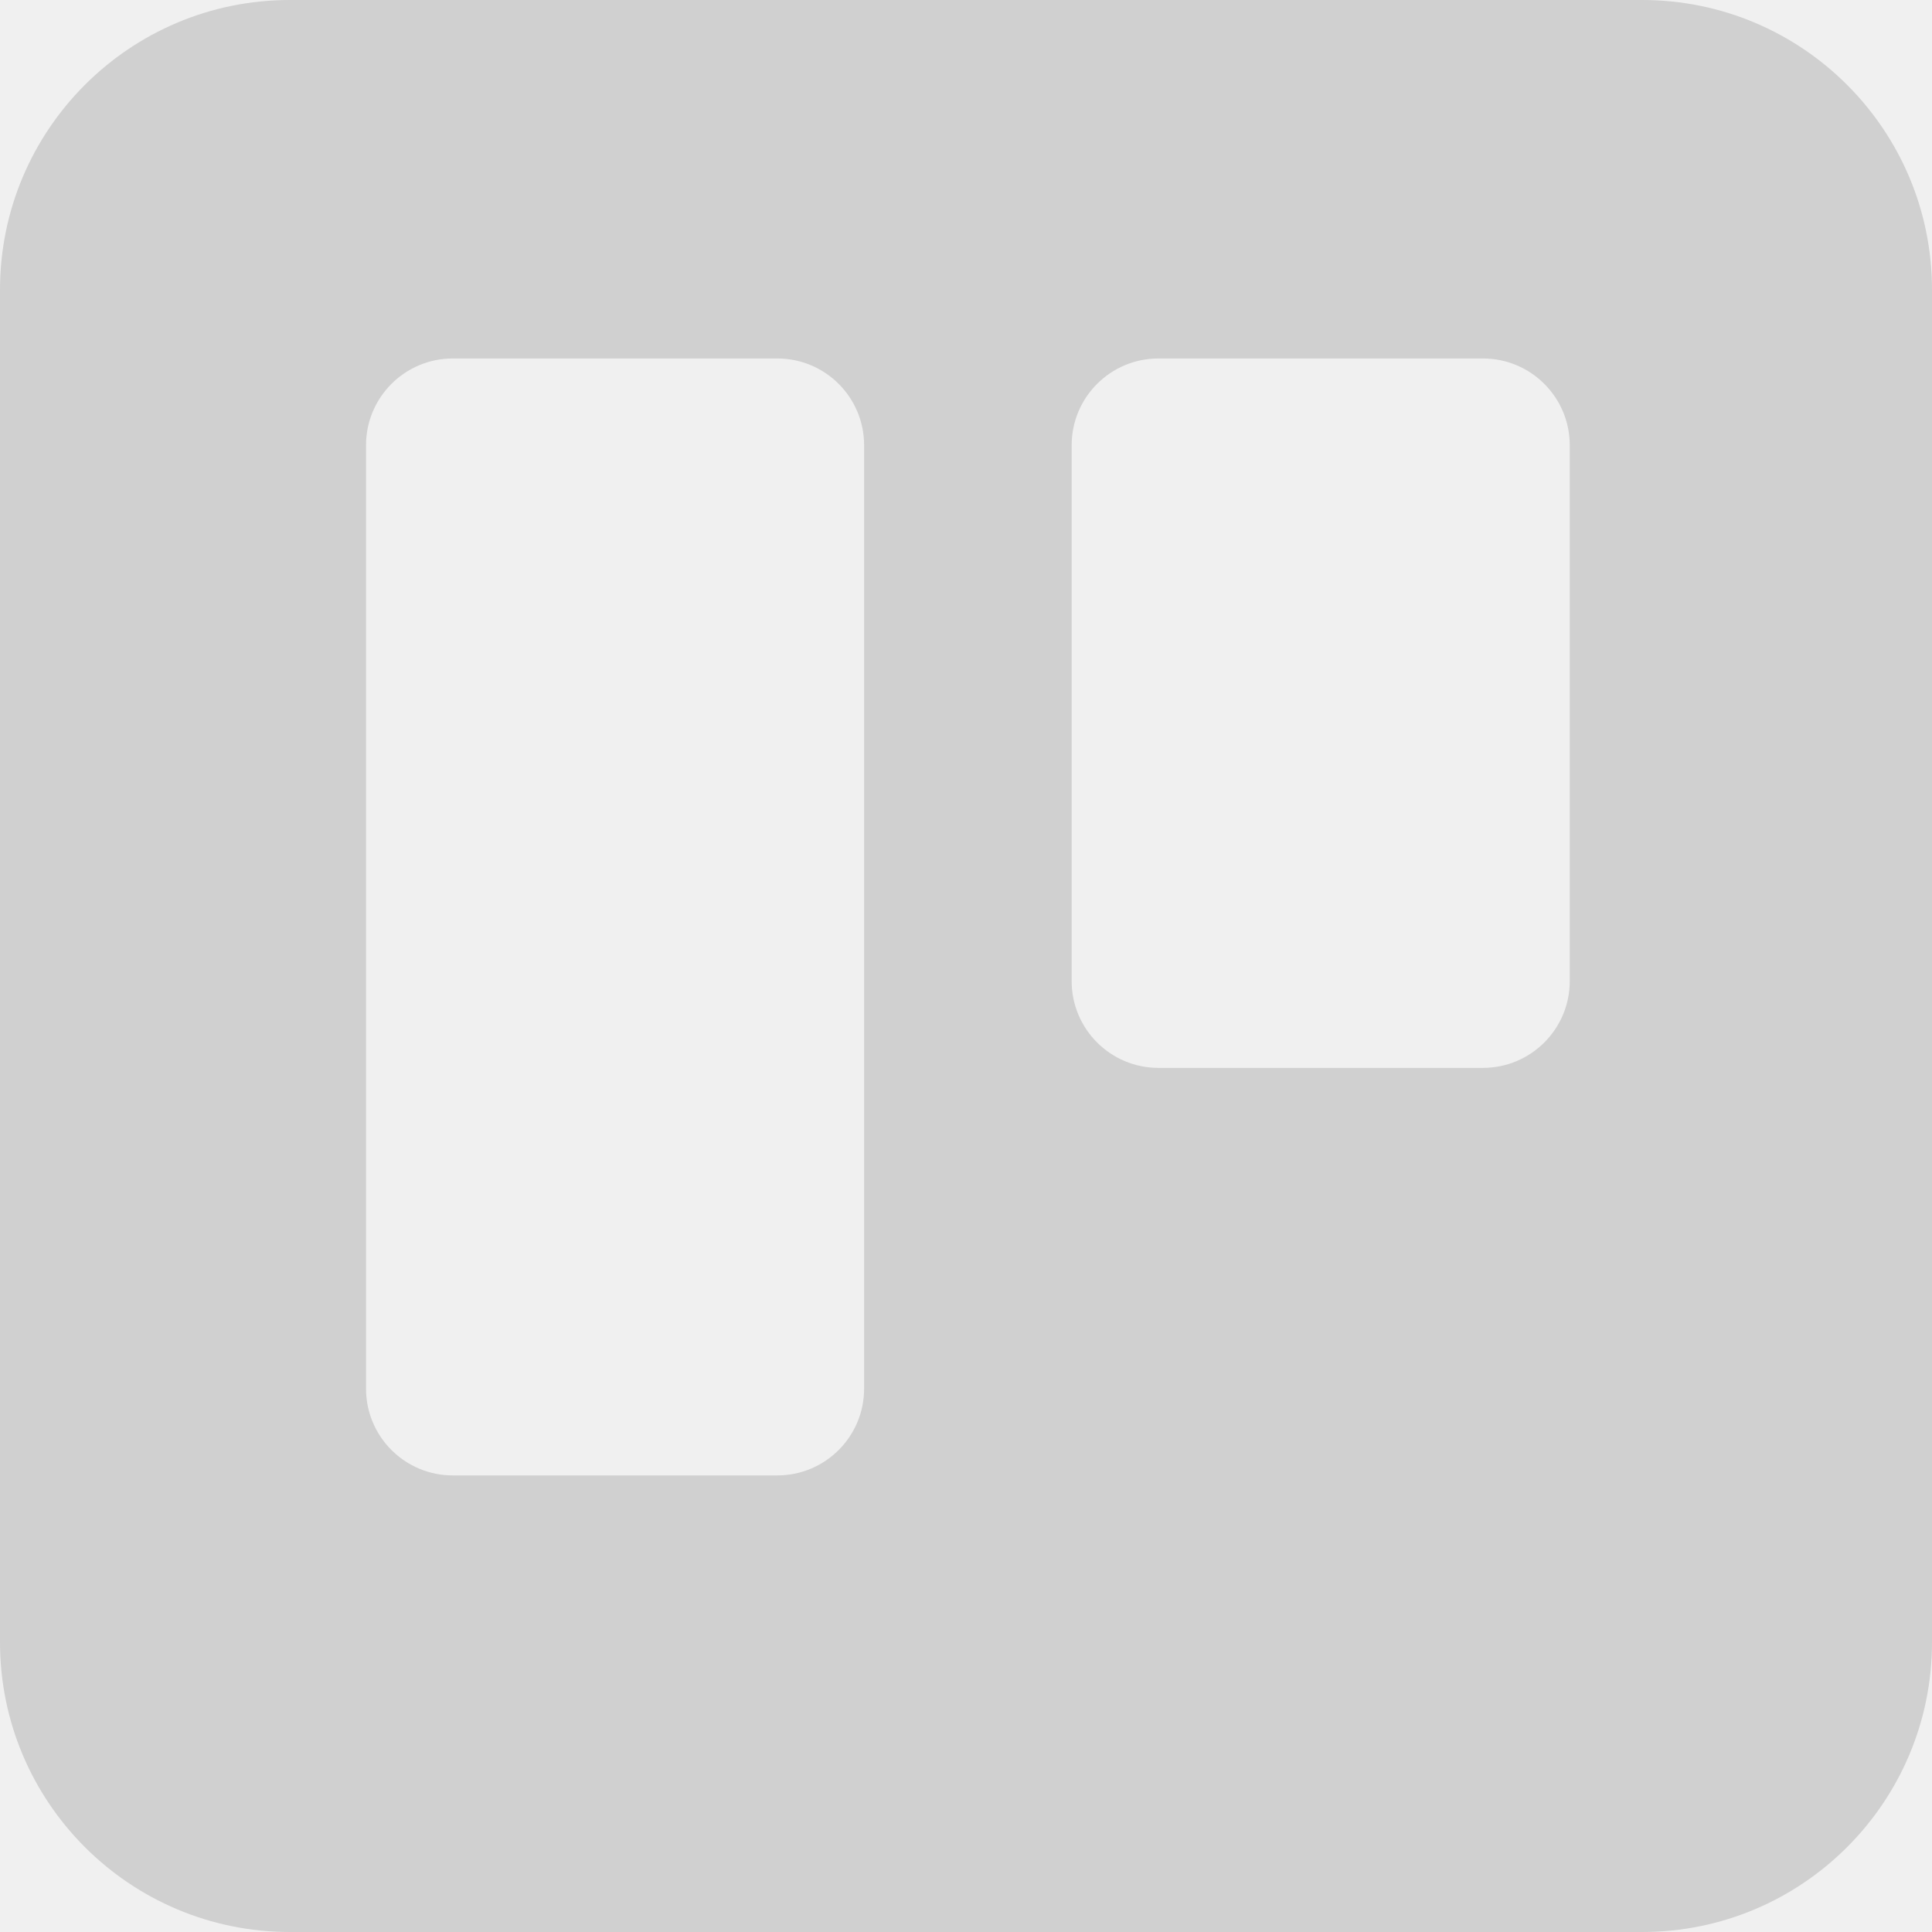
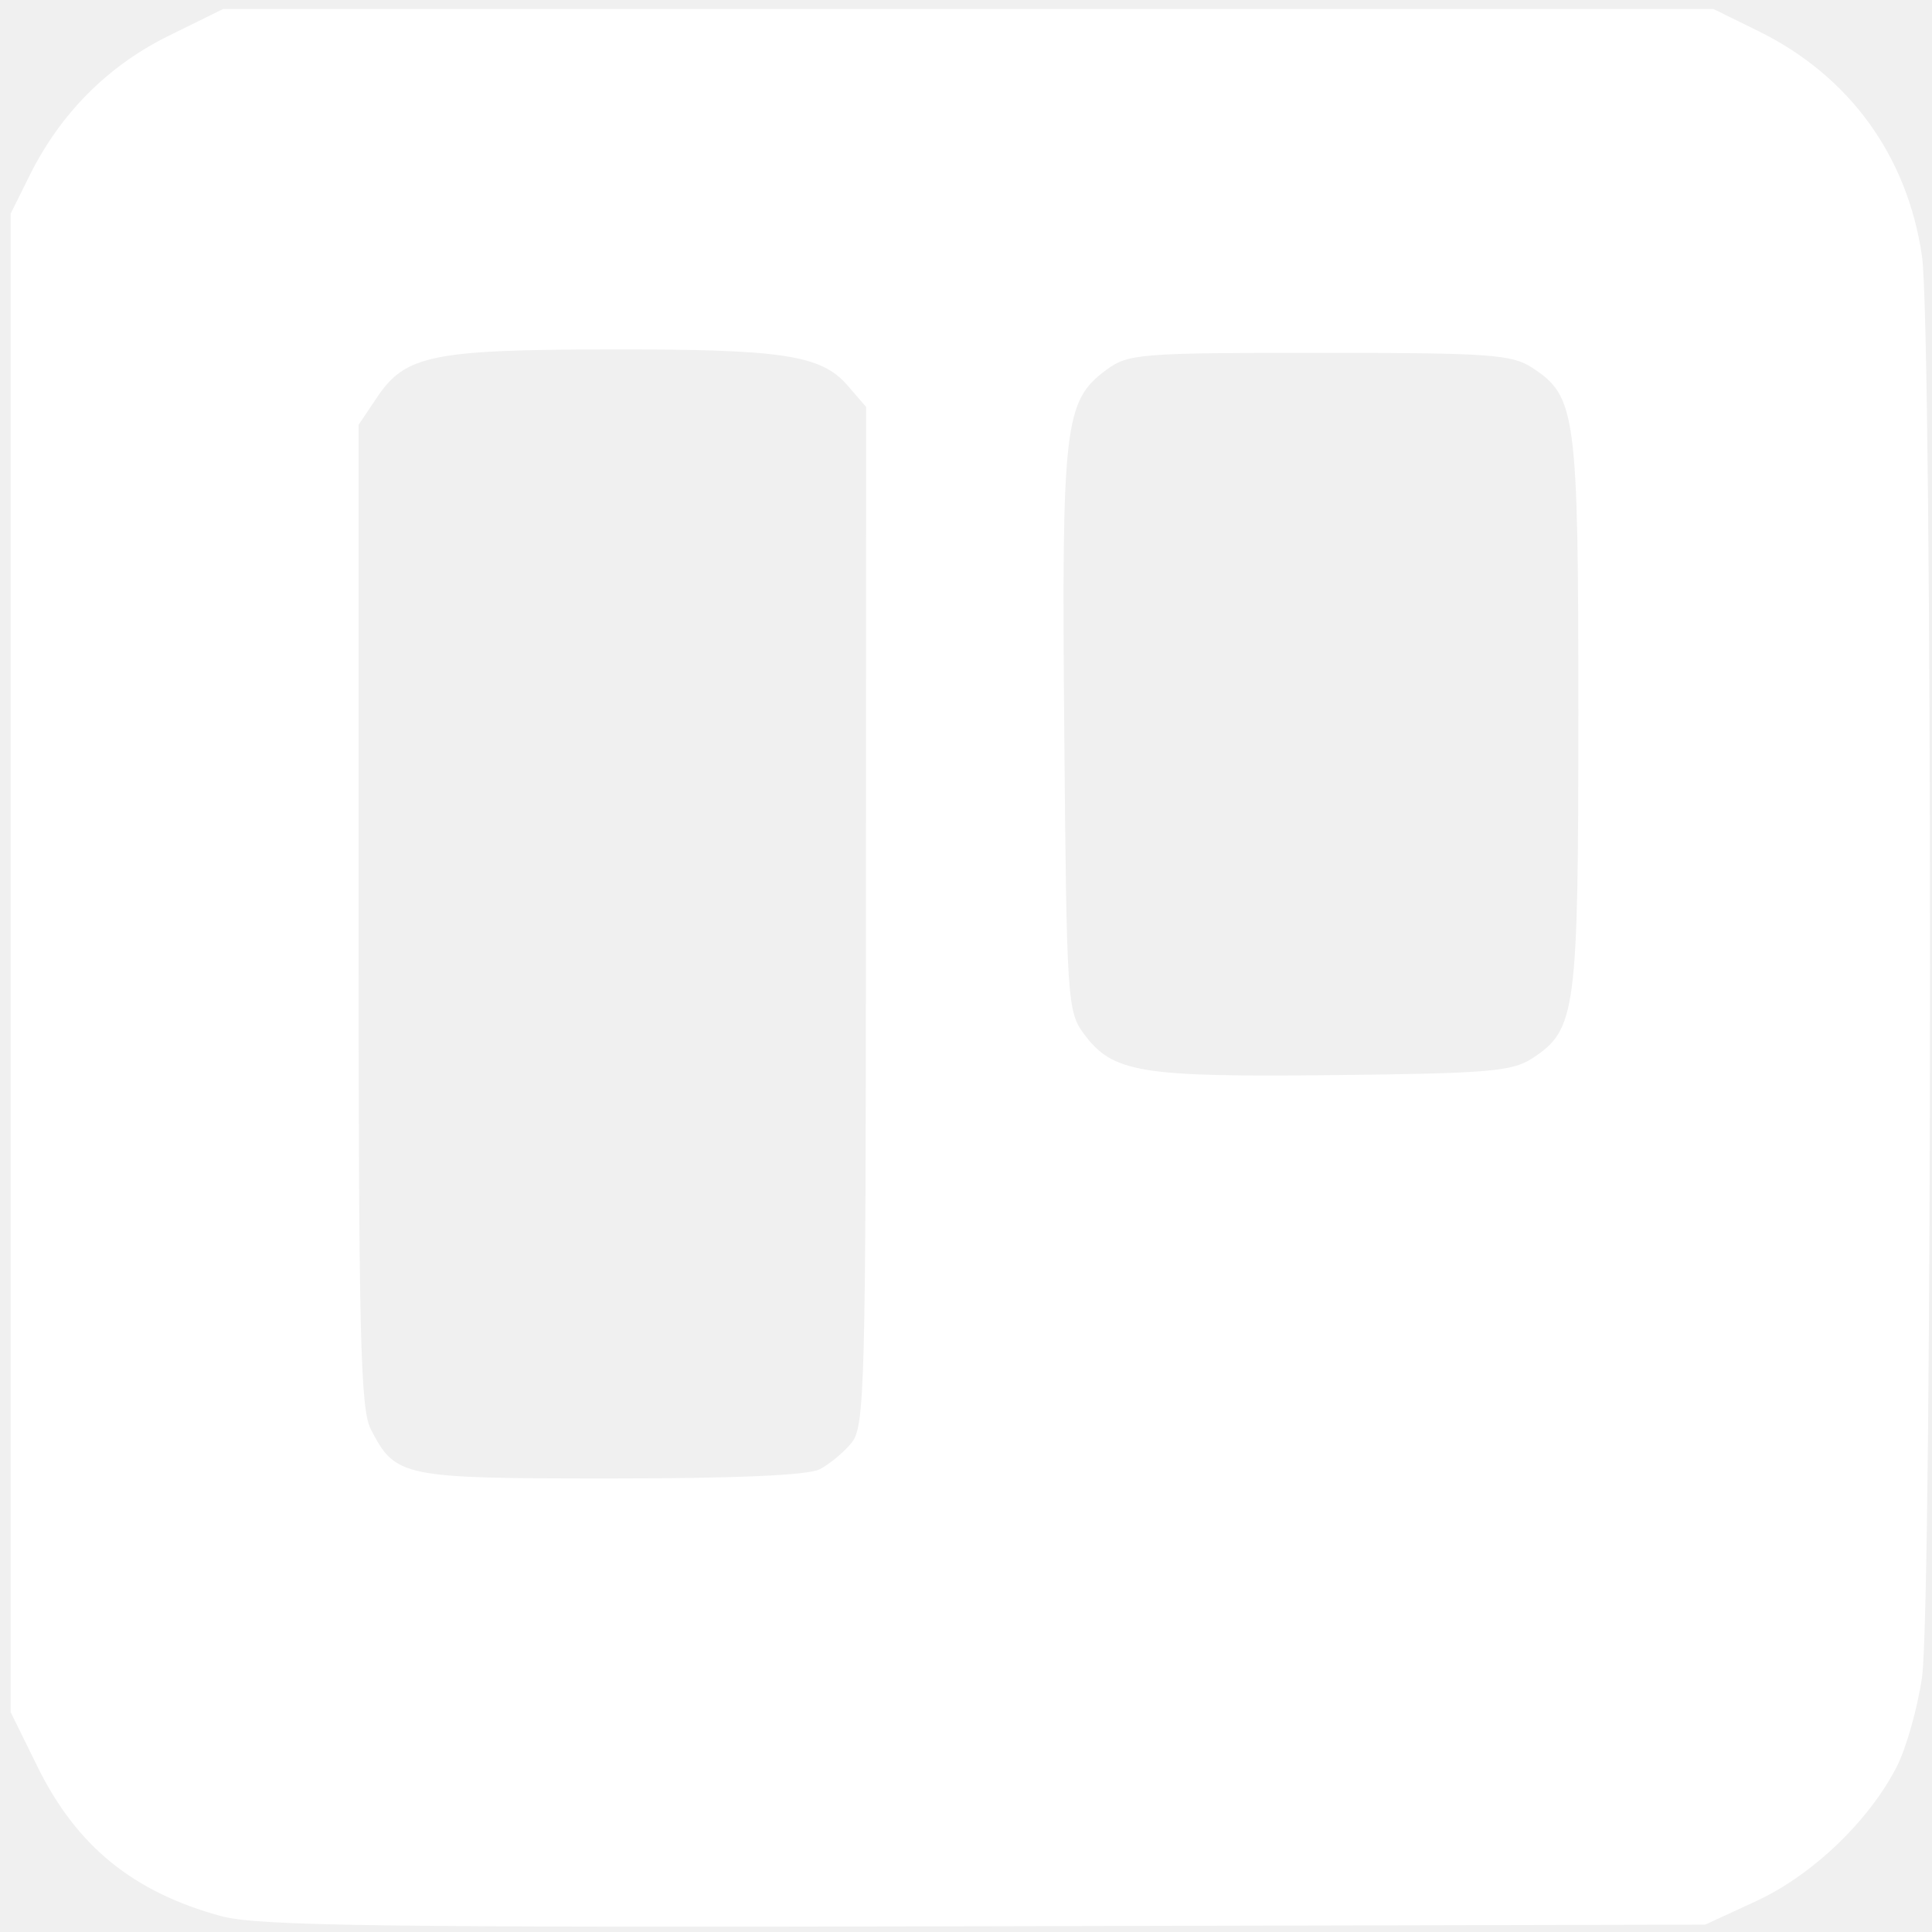
- <svg xmlns="http://www.w3.org/2000/svg" fill="#fff" viewBox="0 0 512 512" height="100%" width="100%">
-   <mask id="gaps">
-     <rect x="0" y="0" width="512" height="512" fill="#ffffff" />
-     <rect height="188" rx="23" width="132" x="284" y="95" fill="#000000" />
-     <rect height="296" rx="23" width="132" x="97" y="95" fill="#000000" />
-   </mask>
-   <rect fill="#d0d0d0" height="512" rx="15%" width="512" mask="url(#gaps)" />
+ <svg xmlns="http://www.w3.org/2000/svg" fill="#fff" viewBox="0 0 512 512" height="100%" width="100%" version="1.1" id="svg917">
+   <path style="fill:#ffffff;fill-opacity:1;stroke:none;stroke-width:0.025;stroke-linejoin:round;stroke-miterlimit:4;stroke-dasharray:none;stroke-opacity:1;paint-order:normal" d="M 58.642,507.803 C 35.314,501.452 20.31,489.258 9.962,468.239 L 2.82,453.732 V 255.178 56.624 L 7.906,46.392 C 16.029,30.05 28.631,17.404 44.652,9.517 L 59.136,2.386 H 256.605 454.075 l 11.959,5.88 c 24.067,11.833 39.468,33.048 43.318,59.671 2.834,19.596 2.831,356.979 -0.002,376.578 -1.172,8.107 -4.172,18.74 -6.667,23.63 -7.344,14.396 -22.377,28.784 -37.252,35.654 l -13.526,6.247 L 260.99,510.482 C 100.918,510.846 68.227,510.413 58.642,507.803 Z M 217.2,389.387 c 2.606,-1.333 6.425,-4.506 8.487,-7.051 3.461,-4.272 3.752,-14.989 3.797,-139.557 l 0.048,-134.93 -4.881,-5.658 c -7.026,-8.145 -17.149,-9.675 -63.458,-9.596 -46.58,0.08 -53.779,1.564 -61.213,12.621 l -4.956,7.372 v 129.956 c 0,111.053 0.472,130.868 3.242,136.225 6.574,12.713 8.17,13.041 63.553,13.041 33.025,0 52.291,-0.843 55.382,-2.423 z M 406.087,280.455 c 11.598,-7.608 12.191,-12.057 12.191,-91.492 0,-79.444 -0.592,-83.888 -12.198,-91.492 -5.423,-3.553 -11.288,-3.965 -56.429,-3.965 -47.747,0 -50.697,0.237 -56.502,4.546 -11.099,8.238 -11.817,14.418 -11.11,95.583 0.622,71.387 0.819,74.437 5.188,80.326 7.658,10.32 14.785,11.502 66.069,10.957 41.103,-0.437 47.477,-0.975 52.791,-4.462 z" id="path1468" />
</svg>
